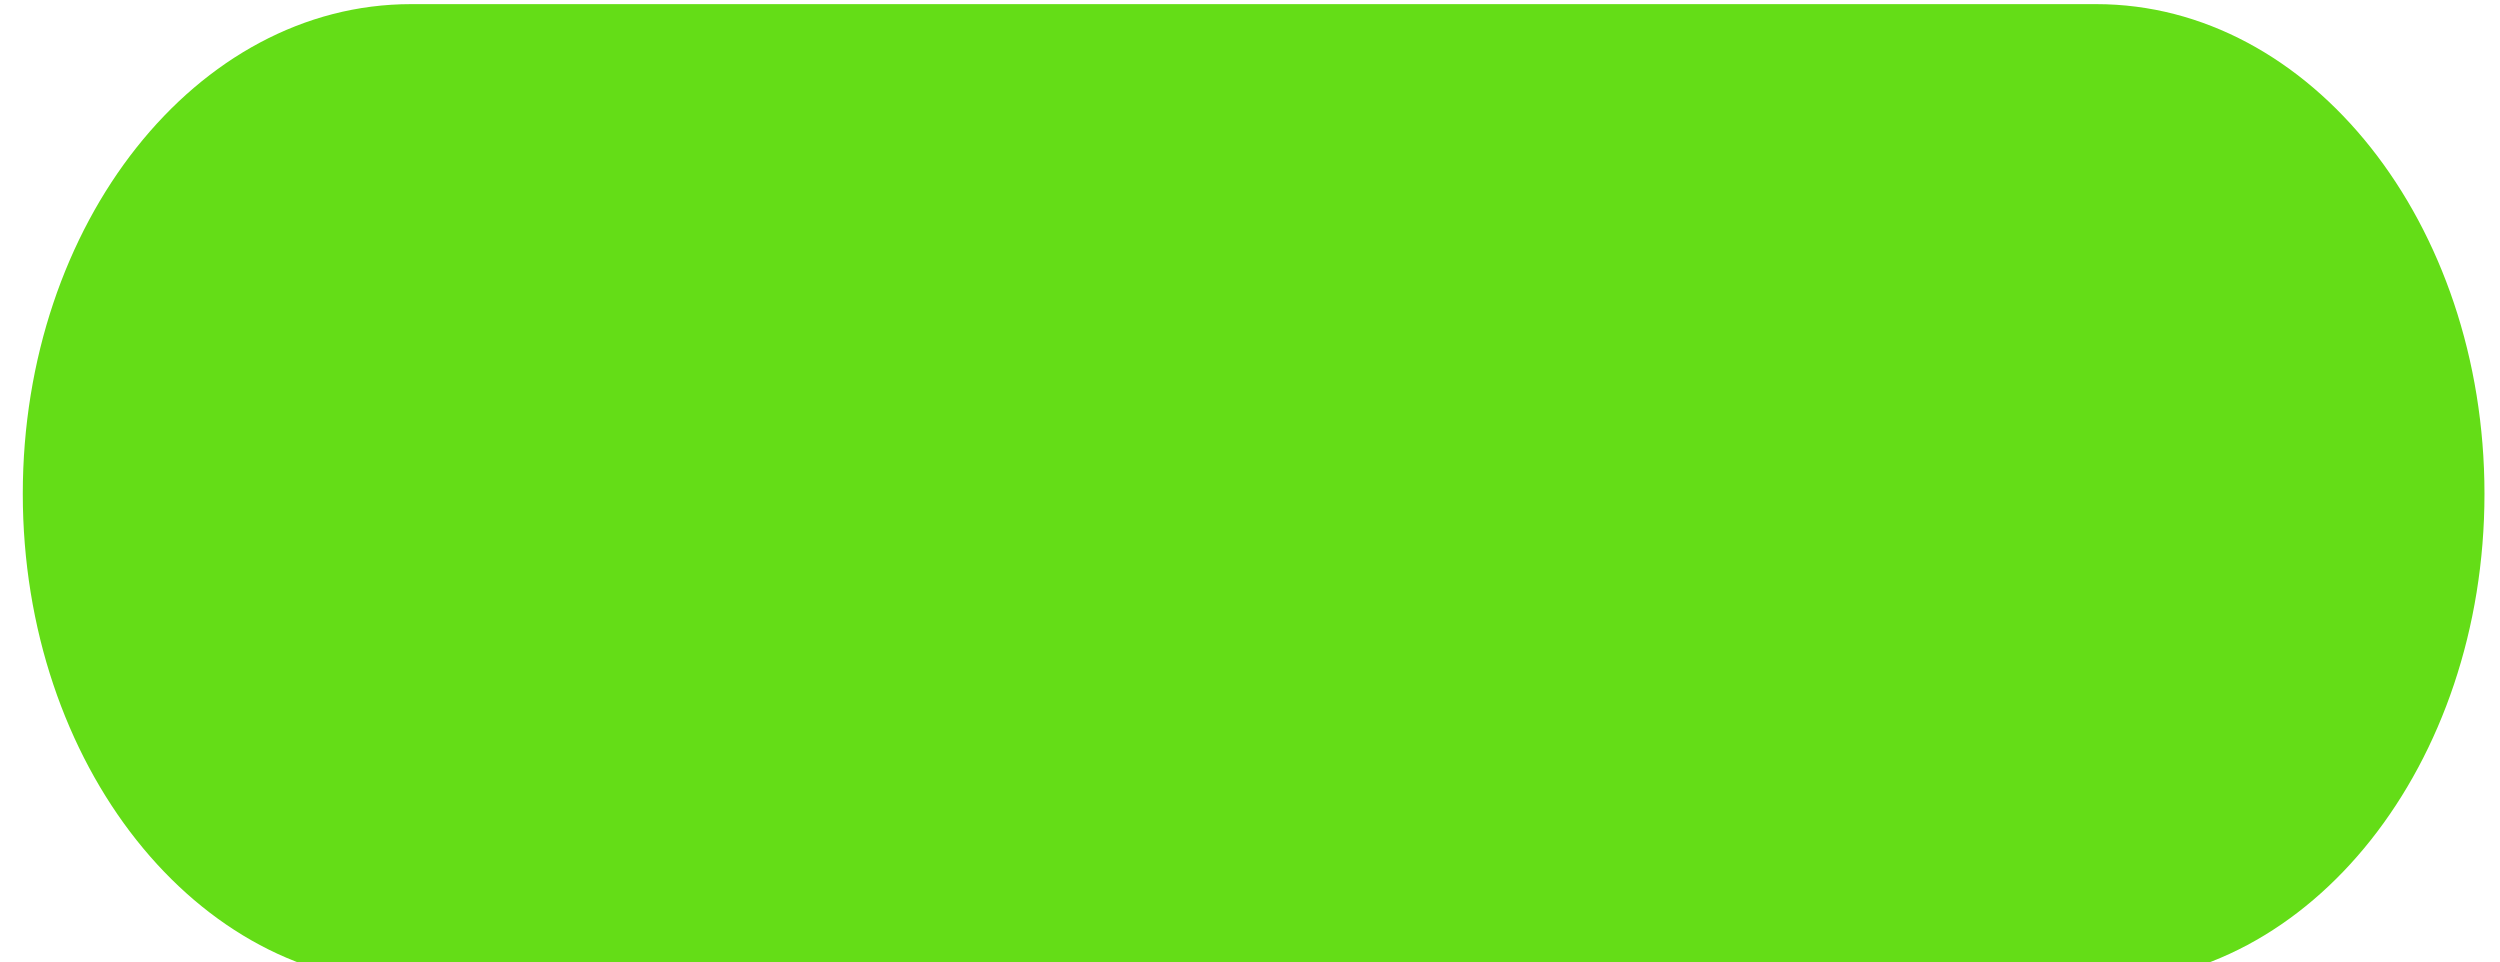
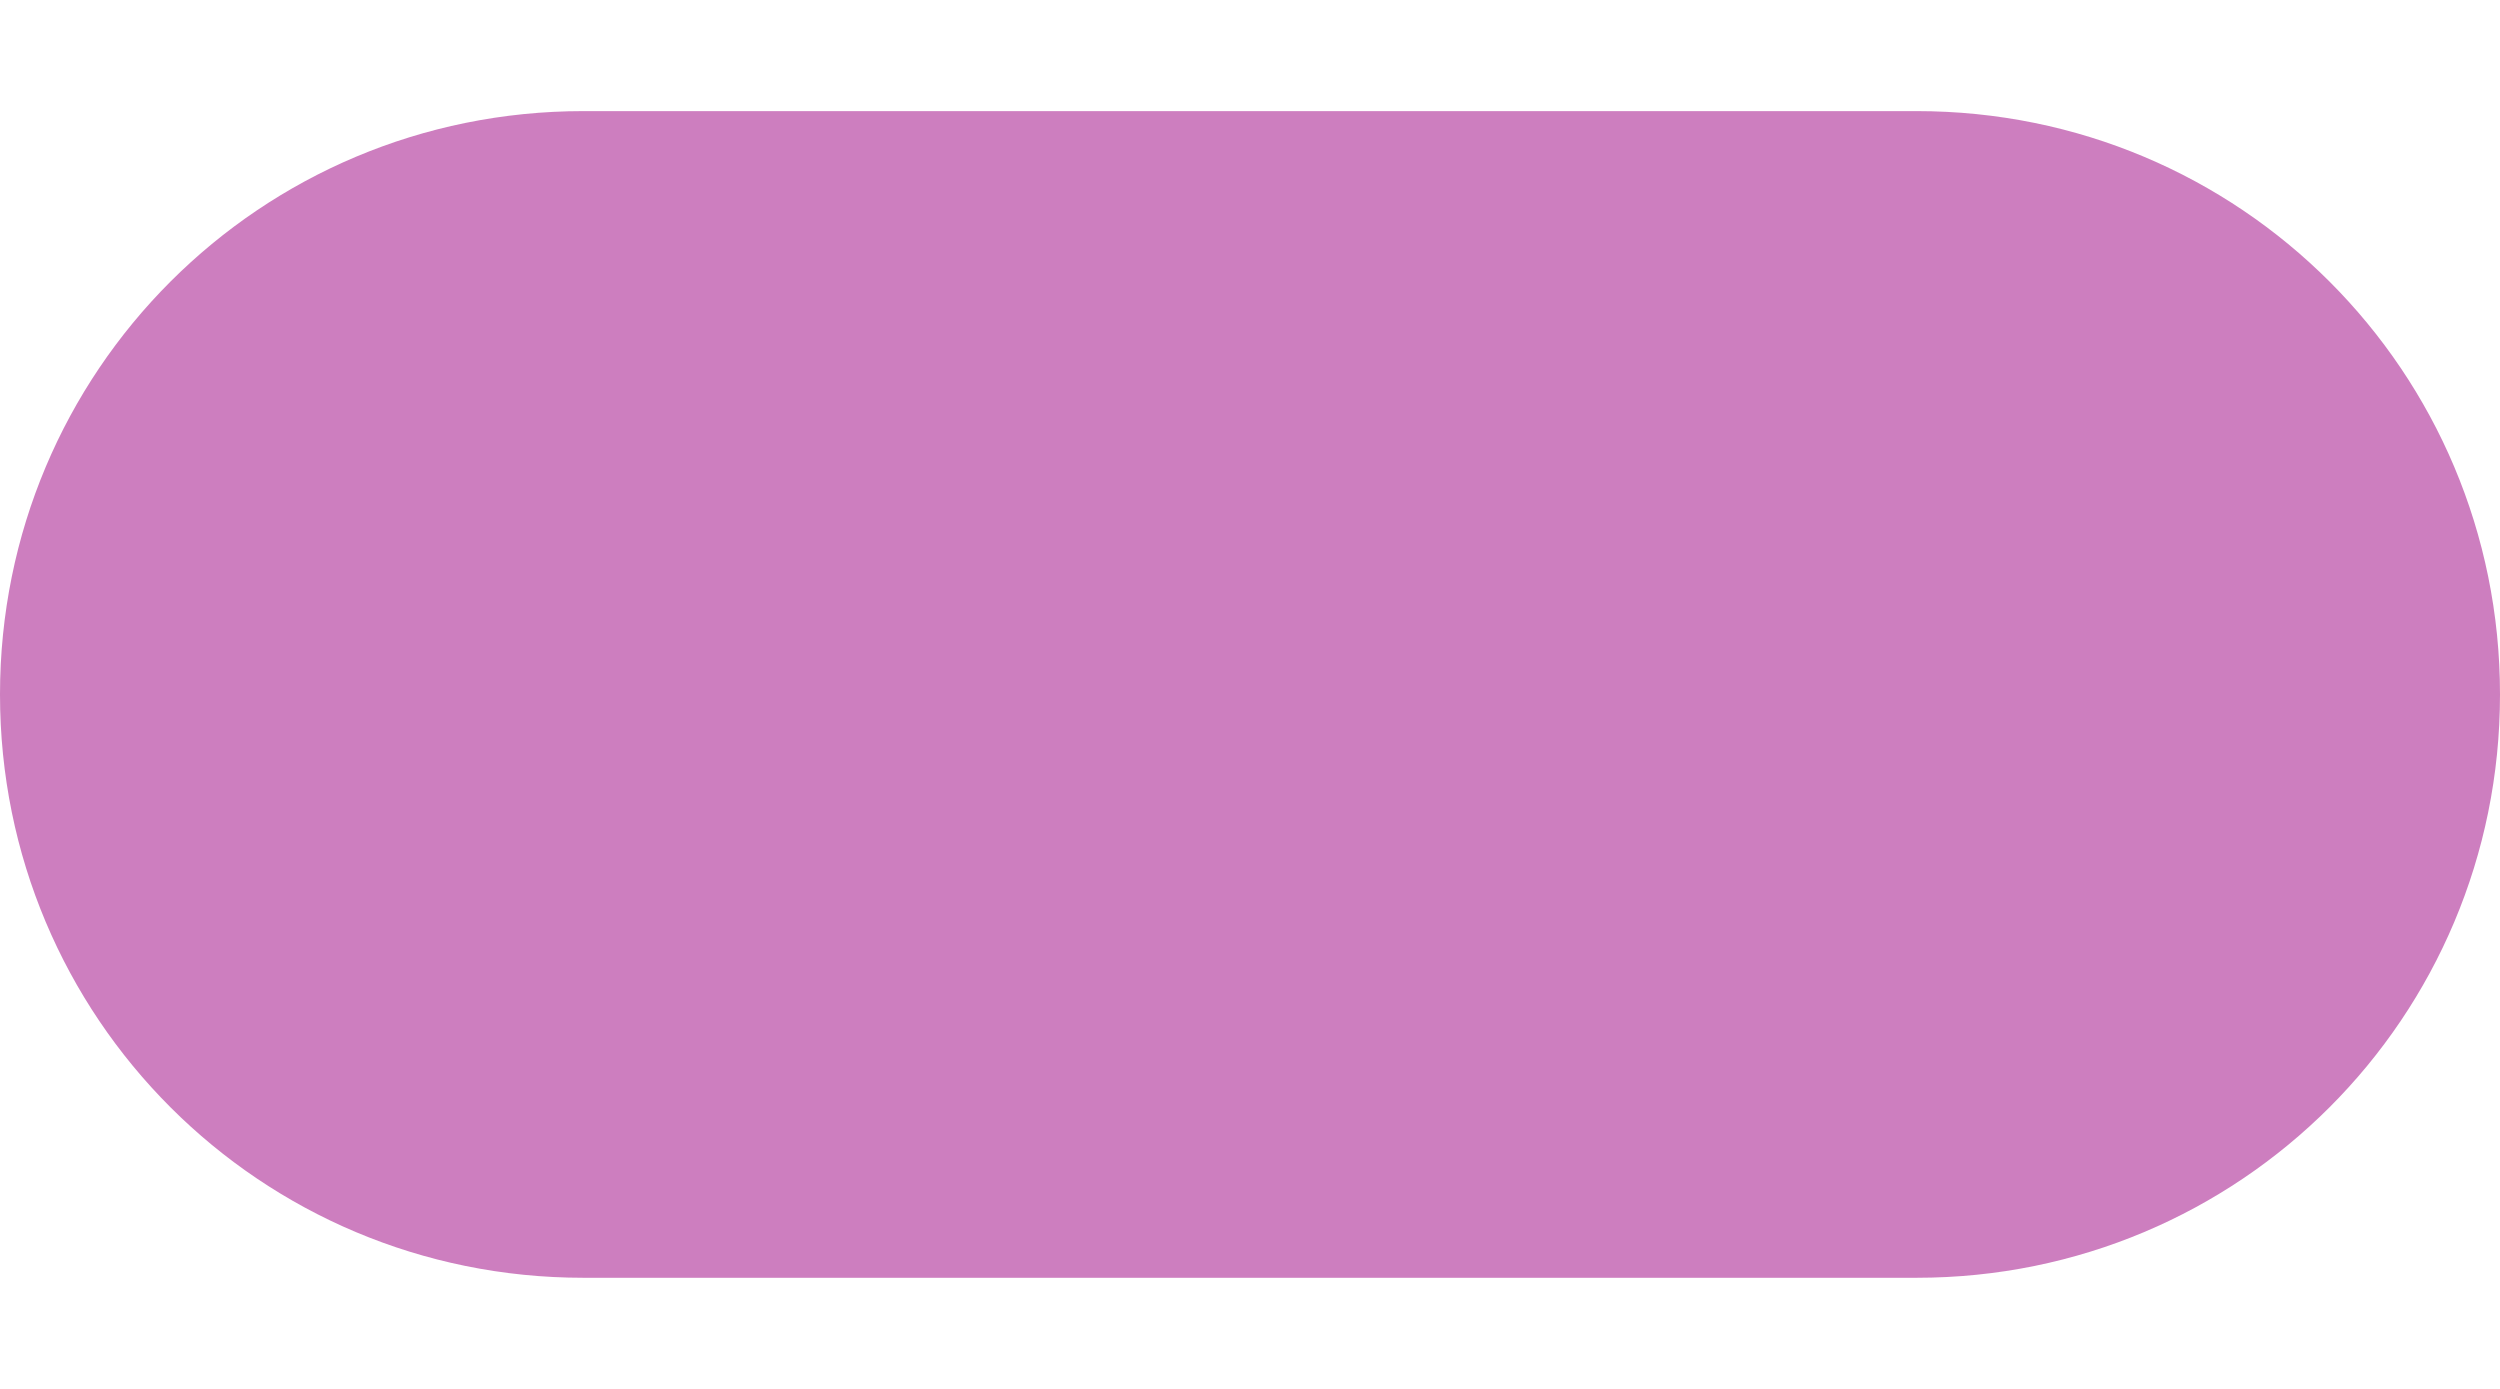
- <svg xmlns="http://www.w3.org/2000/svg" xmlns:xlink="http://www.w3.org/1999/xlink" width="52" height="20" id="svg7539" version="1.1">
-   <defs id="defs7541">
-     <marker orient="auto" refY="0" refX="0" id="Arrow1Lend" style="overflow:visible">
-       <path id="path3813" d="M 0,0 5,-5 -12.5,0 5,5 0,0 Z" style="fill-rule:evenodd;stroke:#000000;stroke-width:1pt" transform="matrix(-0.8,0,0,-0.8,-10,0)" />
-     </marker>
-     <marker orient="auto" refY="0" refX="0" id="Arrow1Lstart" style="overflow:visible">
-       <path id="path3810" d="M 0,0 5,-5 -12.5,0 5,5 0,0 Z" style="fill-rule:evenodd;stroke:#000000;stroke-width:1pt" transform="matrix(0.8,0,0,0.8,10,0)" />
-     </marker>
-     <linearGradient id="linearGradient3837">
-       <stop style="stop-color:#000000;stop-opacity:0.447;" offset="0" id="stop3839" />
-       <stop id="stop3841" offset="0.476" style="stop-color:#000000;stop-opacity:0.275;" />
-       <stop style="stop-color:#000000;stop-opacity:0.255;" offset="0.974" id="stop3843" />
-       <stop style="stop-color:#000000;stop-opacity:0.188;" offset="1" id="stop3845" />
-     </linearGradient>
-     <linearGradient id="linearGradient3819">
-       <stop style="stop-color:#000000;stop-opacity:0.447;" offset="0" id="stop3821" />
-       <stop id="stop3823" offset="0.048" style="stop-color:#000000;stop-opacity:1" />
-       <stop style="stop-color:#000000;stop-opacity:0.255;" offset="0.974" id="stop3825" />
-       <stop style="stop-color:#000000;stop-opacity:0.188;" offset="1" id="stop3827" />
-     </linearGradient>
-     <linearGradient xlink:href="#linearGradient4929-9-0-03-2-2-2-3-9-7-3-7-7-2-6-3-4-7-3-3" id="linearGradient7362" gradientUnits="userSpaceOnUse" gradientTransform="matrix(0.7662338,0,0,1.095238,-297.6493,-420.3883)" x1="617.509" y1="446.545" x2="617.509" y2="457.801" />
-     <linearGradient id="linearGradient4929-9-0-03-2-2-2-3-9-7-3-7-7-2-6-3-4-7-3-3">
-       <stop id="stop4931-7-3-3-9-6-4-6-1-9-5-2-4-0-3-4-8-9-6-8" style="stop-color:#ffffff;stop-opacity:1" offset="0" />
-       <stop id="stop4933-0-1-2-7-9-6-0-7-8-0-4-1-4-6-6-1-0-2-4" style="stop-color:#ffffff;stop-opacity:0" offset="1" />
-     </linearGradient>
-     <linearGradient xlink:href="#linearGradient4695-1-4-3-5-0-6" id="linearGradient7365" gradientUnits="userSpaceOnUse" gradientTransform="matrix(0.2422908,0,0,0.9047619,83.97378,-280.6678)" x1="292.857" y1="211.076" x2="292.857" y2="233.827" />
-     <linearGradient id="linearGradient4695-1-4-3-5-0-6">
-       <stop id="stop4697-9-9-7-0-1-5" style="stop-color:#000000;stop-opacity:0.33;" offset="0" />
-       <stop id="stop4699-5-8-9-0-4-0" style="stop-color:#000000;stop-opacity:0" offset="1" />
-     </linearGradient>
-     <linearGradient id="linearGradient4751-5-4-1-2-9-1-2-3-365-589-154-4-7-64-3-8-6-5-3">
-       <stop id="stop9737-3-0-8-1-8-3-3-0" style="stop-color:#ffffff;stop-opacity:1" offset="0" />
-       <stop id="stop9739-4-8-0-7-48-9-7-7" style="stop-color:#ebebeb;stop-opacity:1" offset="1" />
-     </linearGradient>
-     <linearGradient y2="266.218" x2="257.578" y1="289.329" x1="257.578" gradientTransform="matrix(2.065481,0,0,1.038461,-6.556808,-369.6725)" gradientUnits="userSpaceOnUse" id="linearGradient7810" xlink:href="#linearGradient4751-5-4-1-2-9-1-2-3-365-589-154-4-7-64-3-8-6-5-3" />
-     <linearGradient gradientTransform="matrix(0.4117647,0,0,0.4117647,-2.17647,-3)" gradientUnits="userSpaceOnUse" xlink:href="#linearGradient4215-8-4-7-28" id="linearGradient6387" y2="8.093" x2="38.977" y1="59.968" x1="38.977" />
-     <linearGradient gradientTransform="matrix(0.5135135,0,0,0.5135135,-25.83613,-2.02128)" gradientUnits="userSpaceOnUse" xlink:href="#linearGradient4011-9-9-70-6-4" id="linearGradient6377" y2="44.341" x2="71.204" y1="6.238" x1="71.204" />
-     <linearGradient id="linearGradient4215-8-4-7-28">
-       <stop offset="0" style="stop-color:#bdbdbd;stop-opacity:1;" id="stop4217-1-2-7-5" />
-       <stop offset="1" style="stop-color:#bdbdbd;stop-opacity:1;" id="stop4219-3-4-5-0" />
-     </linearGradient>
-     <linearGradient id="linearGradient4011-9-9-70-6-4">
-       <stop offset="0" style="stop-color:#ffffff;stop-opacity:1" id="stop4013-5-4-3-4-3" />
-       <stop offset="0.508" style="stop-color:#ffffff;stop-opacity:0.235" id="stop4015-1-5-70-6-7" />
-       <stop offset="0.835" style="stop-color:#ffffff;stop-opacity:0.157" id="stop4017-7-0-13-7-0" />
-       <stop offset="1" style="stop-color:#ffffff;stop-opacity:0.392" id="stop4019-1-12-7-5-0" />
-     </linearGradient>
-     <linearGradient xlink:href="#linearGradient27416-1" id="linearGradient3012" gradientUnits="userSpaceOnUse" gradientTransform="matrix(2.785809,0,0,0.9719081,-1785.294,-614.8992)" x1="731.057" y1="654.815" x2="731.057" y2="619.307" />
-     <linearGradient id="linearGradient27416-1">
-       <stop id="stop27420-2" style="stop-color:#55c1ec;stop-opacity:1" offset="0" />
-       <stop id="stop27422-3" style="stop-color:#3689e6;stop-opacity:1" offset="1" />
-     </linearGradient>
-     <linearGradient y2="619.307" x2="731.057" y1="654.815" x1="731.057" gradientTransform="matrix(2.785809,0,0,0.9719081,-1900.78,-706.9847)" gradientUnits="userSpaceOnUse" id="linearGradient6179" xlink:href="#linearGradient27416-1" />
-     <linearGradient id="linearGradient27416-1-7">
-       <stop id="stop27420-2-2" style="stop-color:#55c1ec;stop-opacity:1" offset="0" />
-       <stop id="stop27422-3-0" style="stop-color:#3689e6;stop-opacity:1" offset="1" />
-     </linearGradient>
-     <linearGradient y2="619.307" x2="731.057" y1="654.815" x1="731.057" gradientTransform="matrix(2.785809,0,0,0.9719081,-1783.794,-616.399)" gradientUnits="userSpaceOnUse" id="linearGradient3063" xlink:href="#linearGradient27416-1-7" />
-     <linearGradient xlink:href="#linearGradient3768" id="linearGradient3818" gradientUnits="userSpaceOnUse" x1="8" y1="1" x2="8" y2="14" gradientTransform="matrix(0.8666702,0,0,0.9285741,1.066641,1037.397)" />
-     <linearGradient id="linearGradient3768">
-       <stop id="stop3770" offset="0" style="stop-color:#000000;stop-opacity:0.447;" />
-       <stop style="stop-color:#000000;stop-opacity:0.275;" offset="0.078" id="stop3778" />
-       <stop id="stop3774" offset="0.974" style="stop-color:#000000;stop-opacity:0.255;" />
-       <stop id="stop3776" offset="1" style="stop-color:#000000;stop-opacity:0.188;" />
-     </linearGradient>
-     <linearGradient y2="14" x2="8" y1="1" x1="8" gradientTransform="matrix(0.8666702,0,0,0.9285741,95.06665,-87.96501)" gradientUnits="userSpaceOnUse" id="linearGradient3021" xlink:href="#linearGradient3768" />
-     <linearGradient xlink:href="#linearGradient4215-8-4-7-28" id="linearGradient3816" x1="142" y1="-90" x2="142" y2="-69" gradientUnits="userSpaceOnUse" gradientTransform="matrix(1.003107,0,0,0.6750992,-0.4535751,-26.49162)" />
-     <linearGradient xlink:href="#linearGradient4695-1-4-3-5-0-6" id="linearGradient3897" gradientUnits="userSpaceOnUse" gradientTransform="matrix(0.2422908,0,0,0.9047619,82.47354,-289.1678)" x1="292.857" y1="211.076" x2="292.857" y2="233.827" />
-   </defs>
-   <g id="layer1" transform="translate(-116,88)">
-     <rect ry="10.186" rx="8.075" y="-87.914" x="-167.677" height="20.371" width="51.203" id="rect3137" style="opacity:1;fill:#64dd17;fill-opacity:1;stroke-width:0;stroke-miterlimit:4;stroke-dasharray:none" transform="scale(-1,1)" />
-   </g>
+ <svg xmlns="http://www.w3.org/2000/svg" style="isolation:isolate" viewBox="0 0 45 25" width="45" height="25" version="1.1" id="svg4">
+   <defs id="defs8" />
+   <path id="rect27178" style="fill:#cd7ebf;stroke-width:0;fill-opacity:1" d="m 10.5,2 h 24 C 40.317,2 45,6.683 45,12.5 45,18.317 40.317,23 34.5,23 h -24 C 4.683,23 0,18.317 0,12.5 0,6.683 4.683,2 10.5,2 Z" />
</svg>
